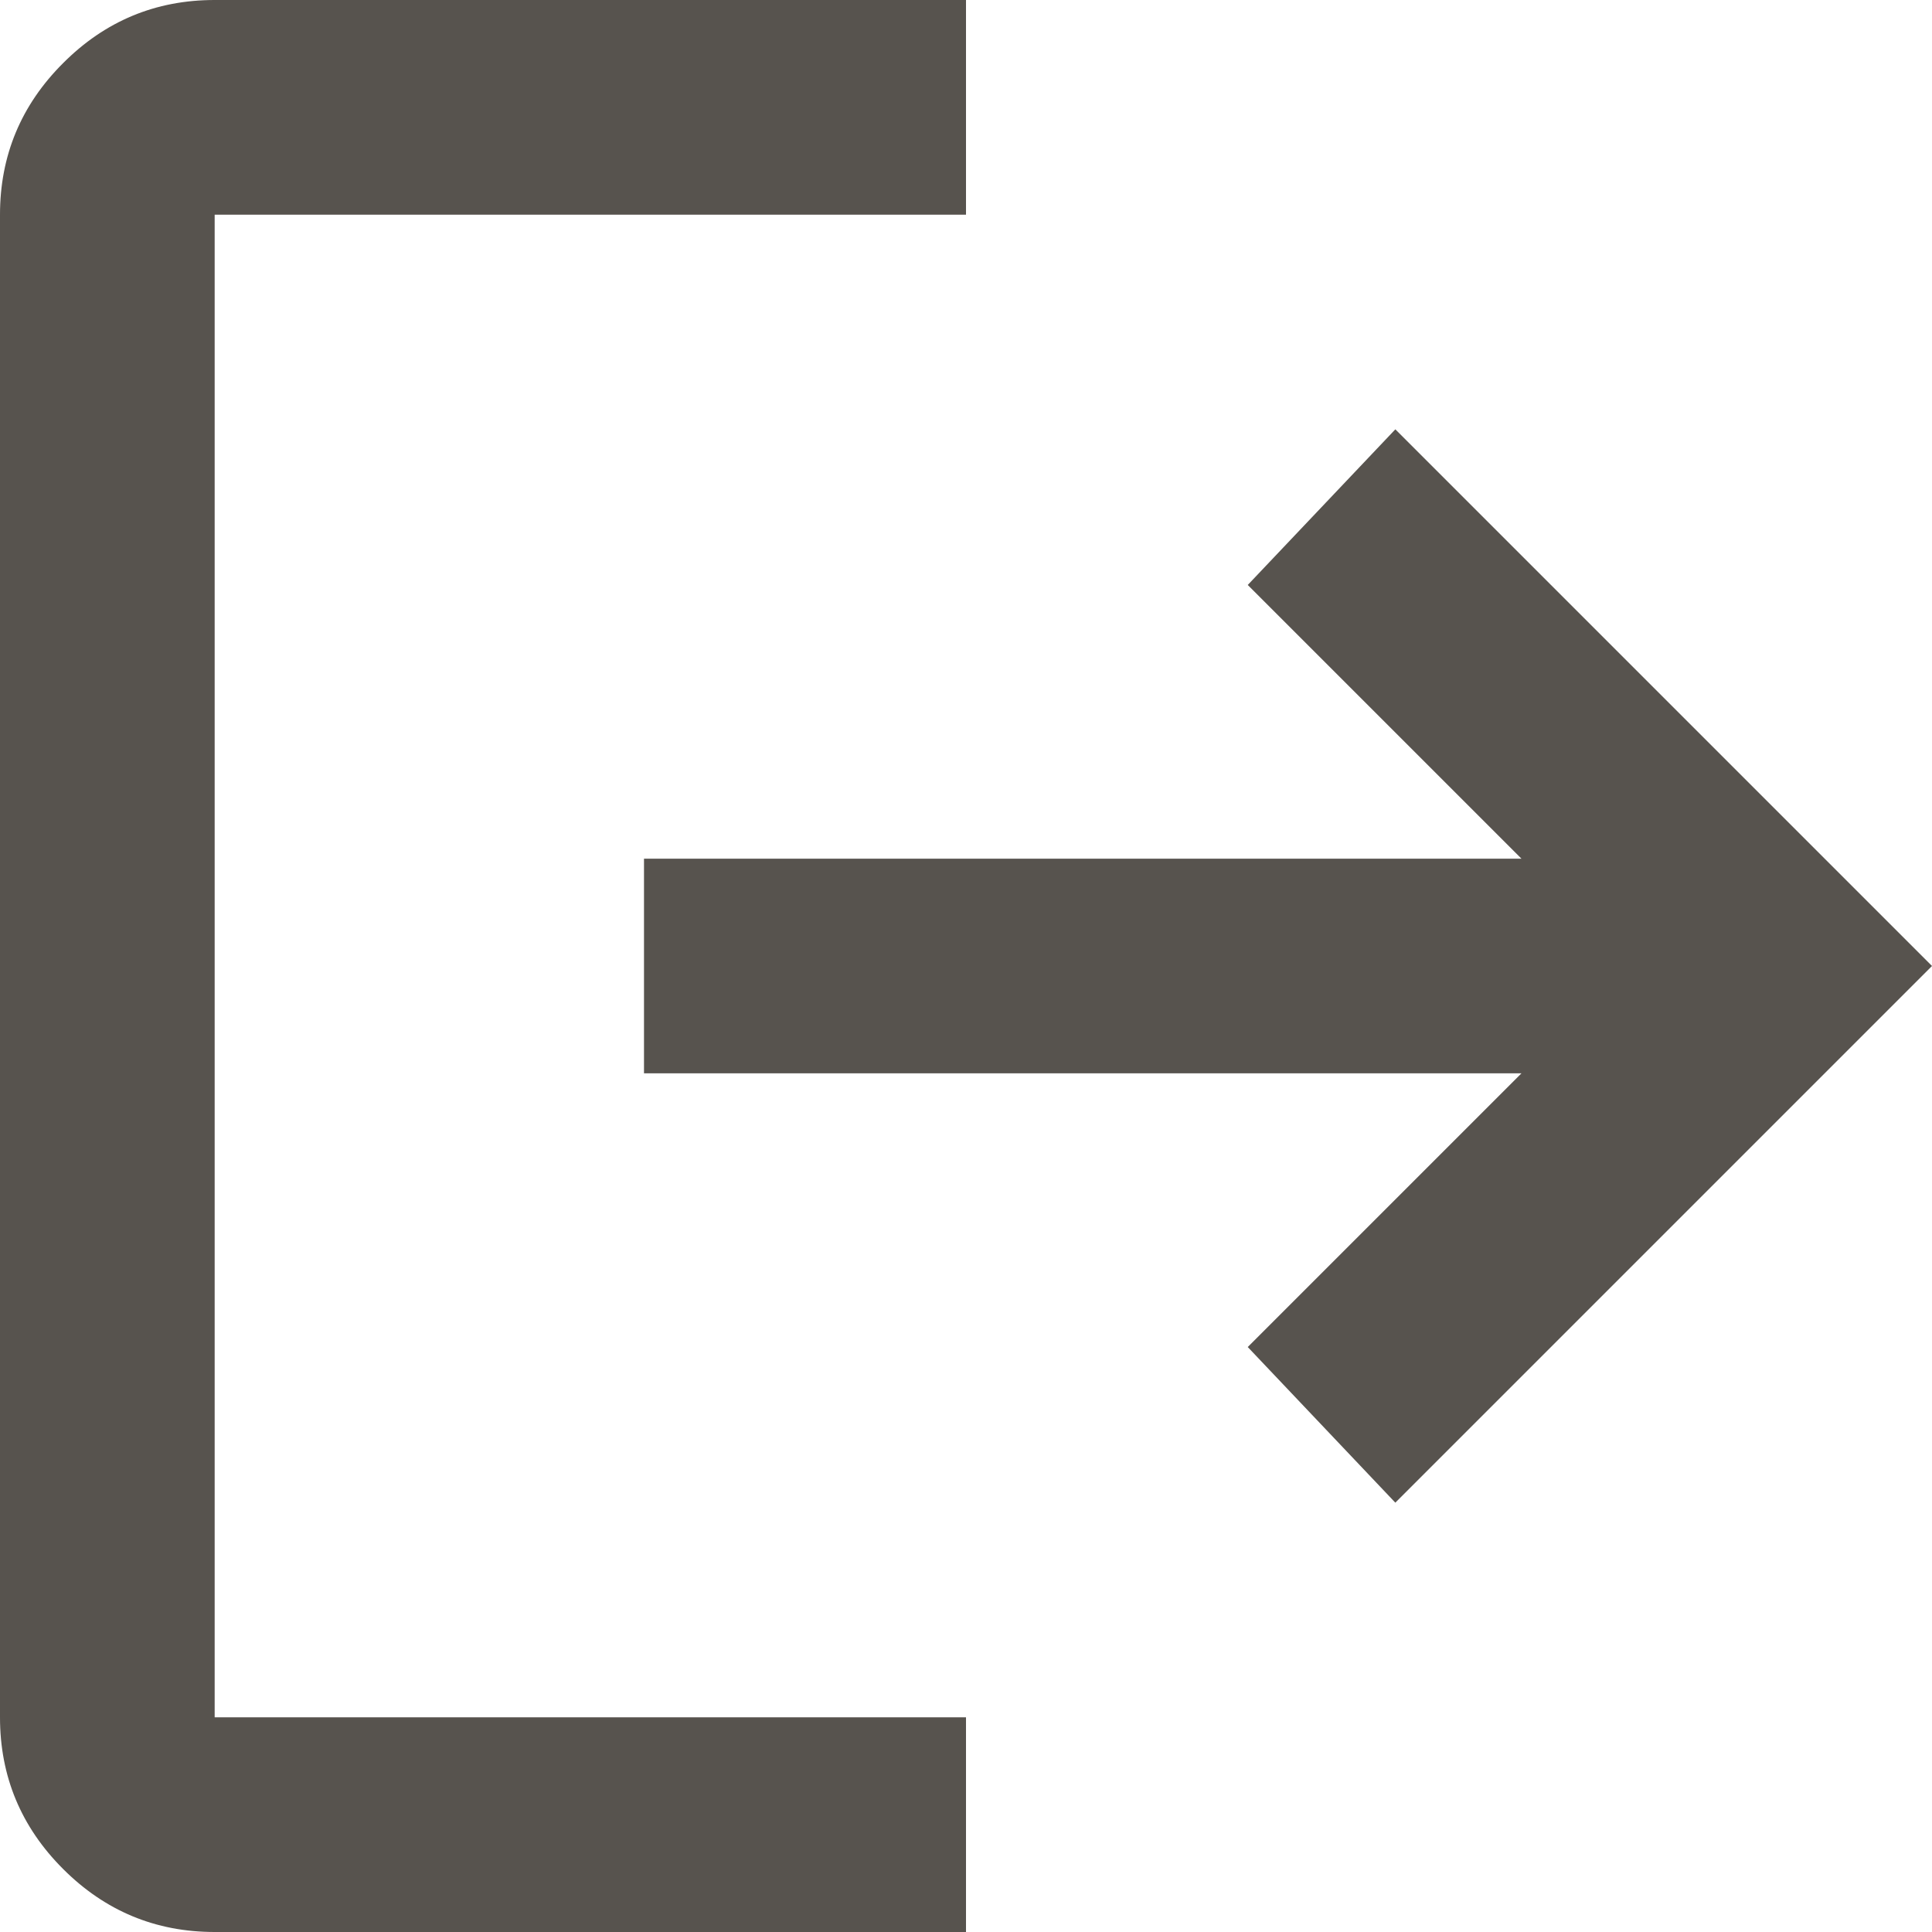
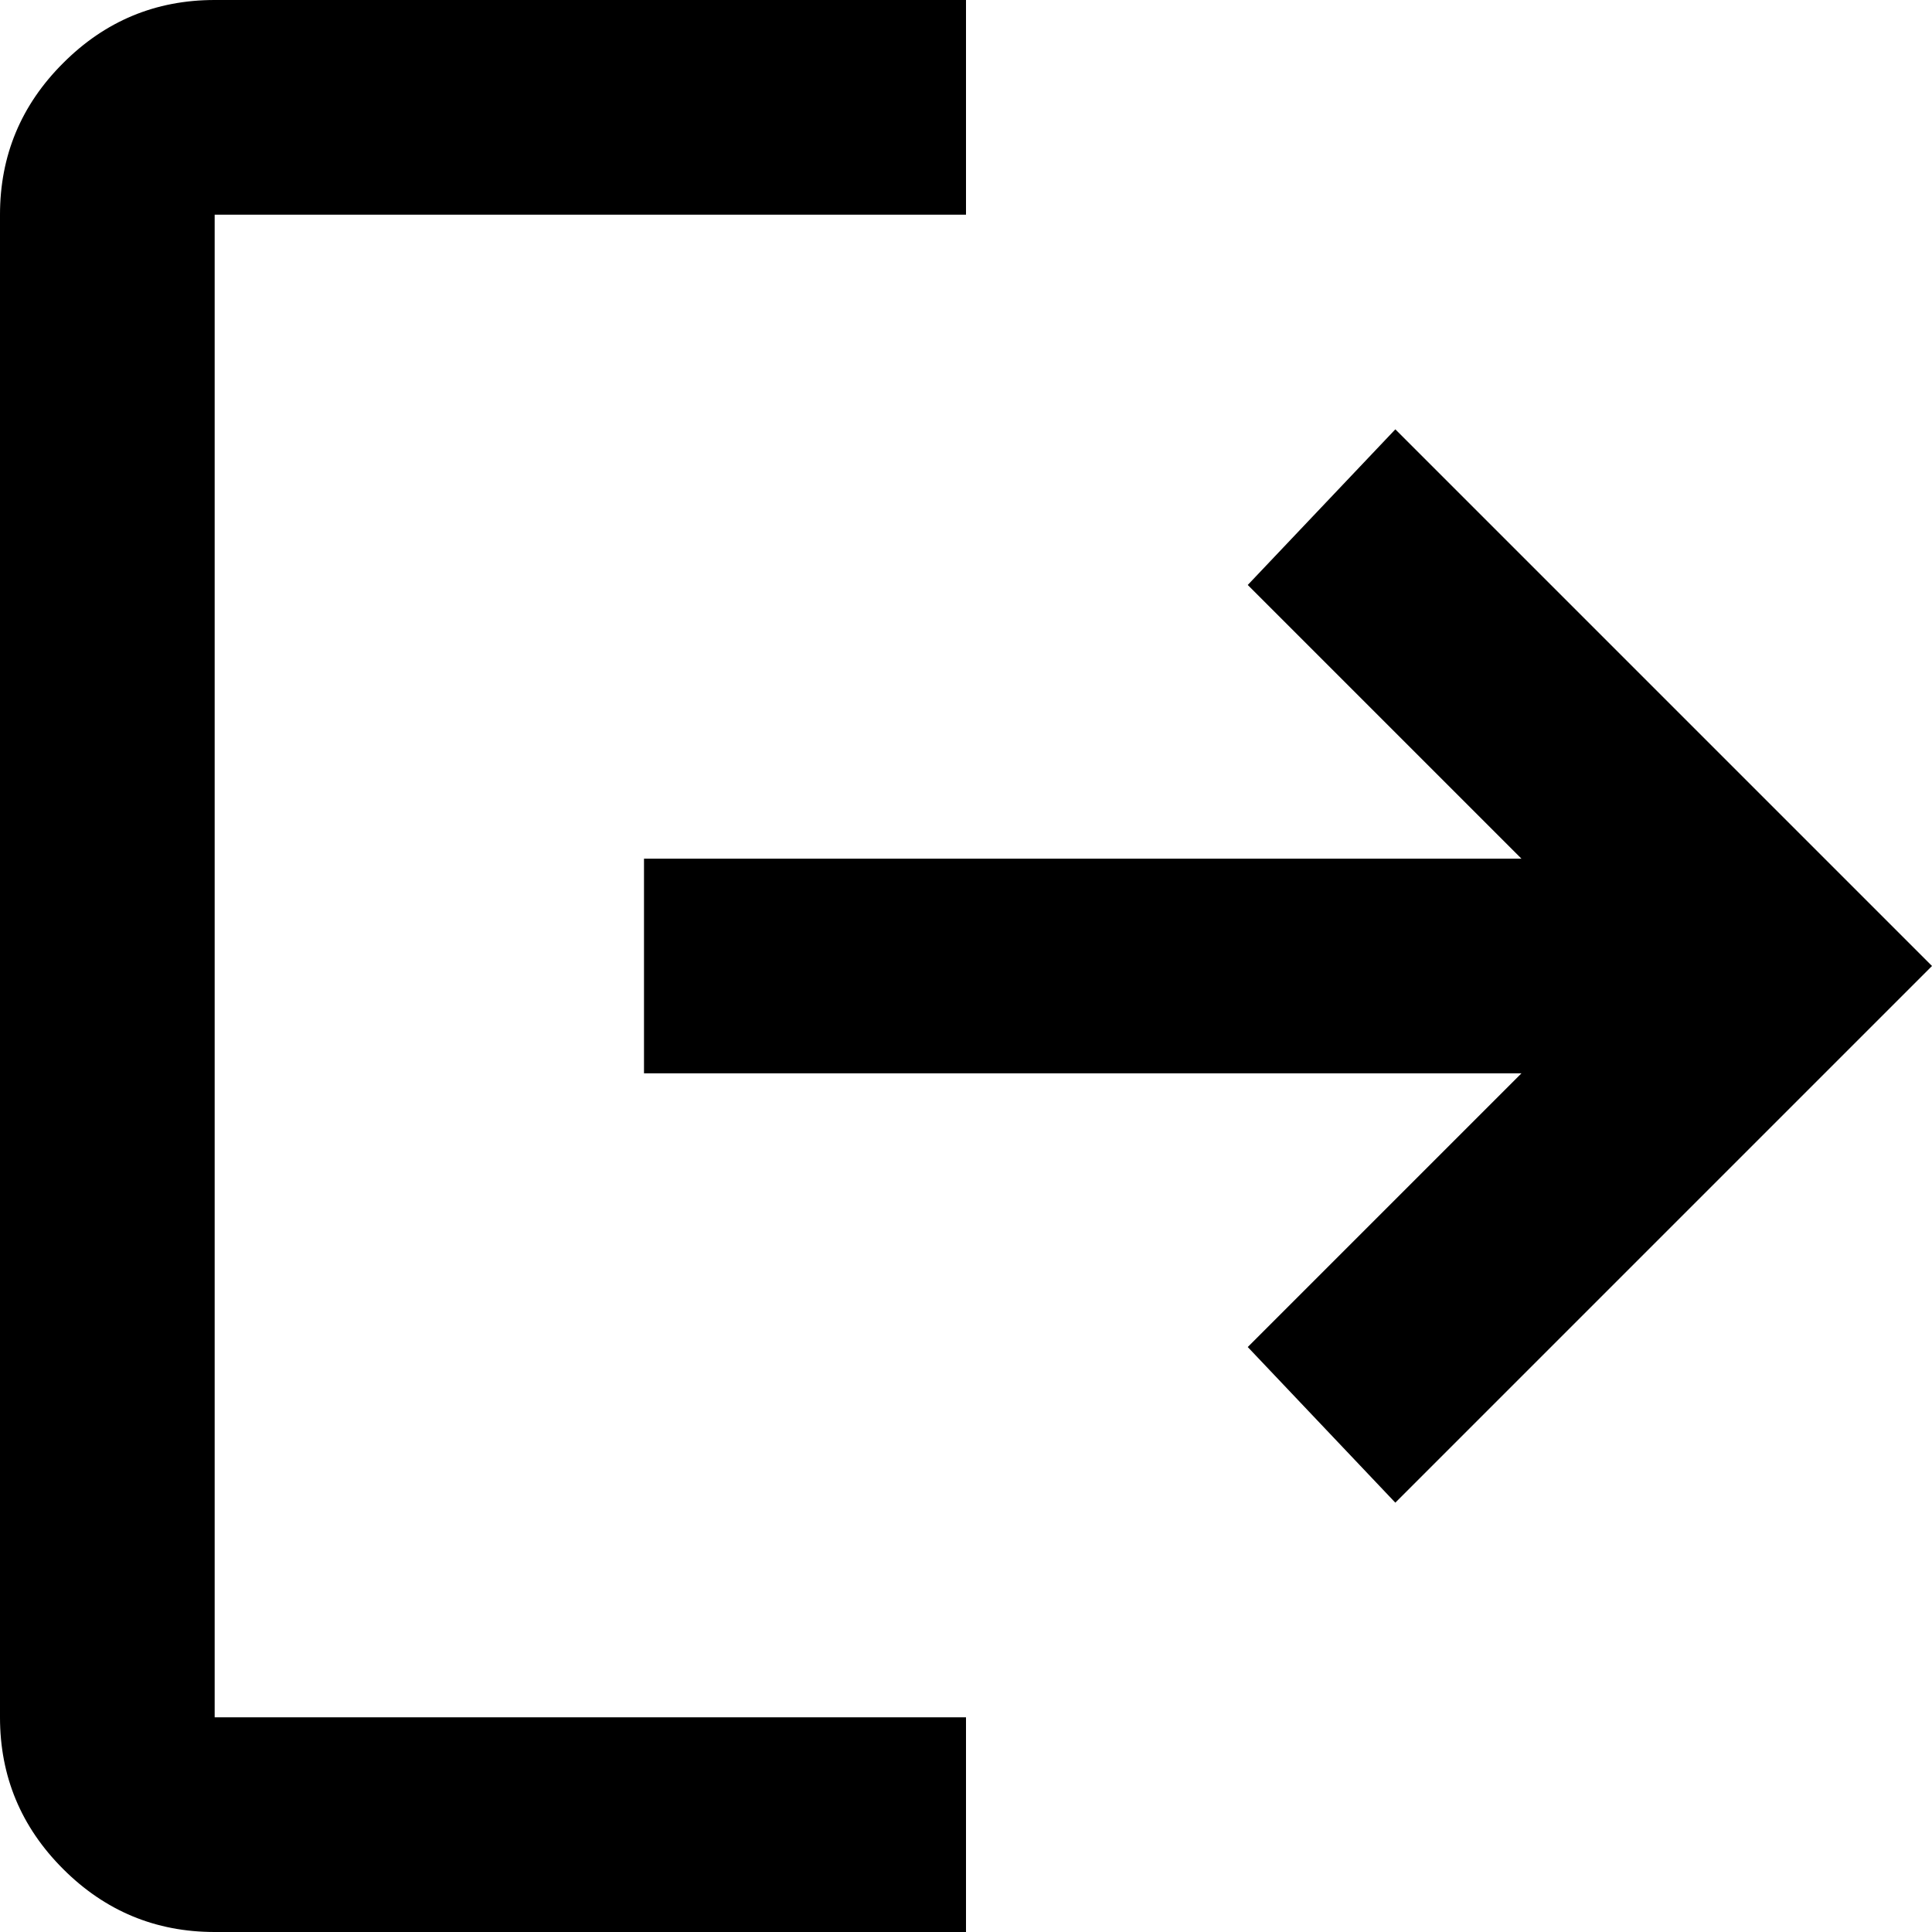
<svg xmlns="http://www.w3.org/2000/svg" preserveAspectRatio="none" overflow="visible" style="display: block;" width="18" height="18" viewBox="0 0 18 18" fill="none">
  <g id="Container">
-     <path id="Icon" d="M2 18C1.45 18 0.979 17.804 0.588 17.413C0.196 17.021 0 16.55 0 16V2C0 1.45 0.196 0.979 0.588 0.588C0.979 0.196 1.45 0 2 0H9V2H2V2V2V16V16V16H9V18H2V18M13 14L11.625 12.55L14.175 10H6V8H14.175L11.625 5.45L13 4L18 9L13 14V14" fill="#57534E" />
+     <path id="Icon" d="M2 18C1.45 18 0.979 17.804 0.588 17.413C0.196 17.021 0 16.55 0 16V2C0 1.45 0.196 0.979 0.588 0.588C0.979 0.196 1.45 0 2 0H9V2H2V2V2V16V16V16H9V18H2V18M13 14L11.625 12.55L14.175 10H6V8H14.175L11.625 5.45L13 4L18 9L13 14V14" fill="currentColor" />
  </g>
</svg>
